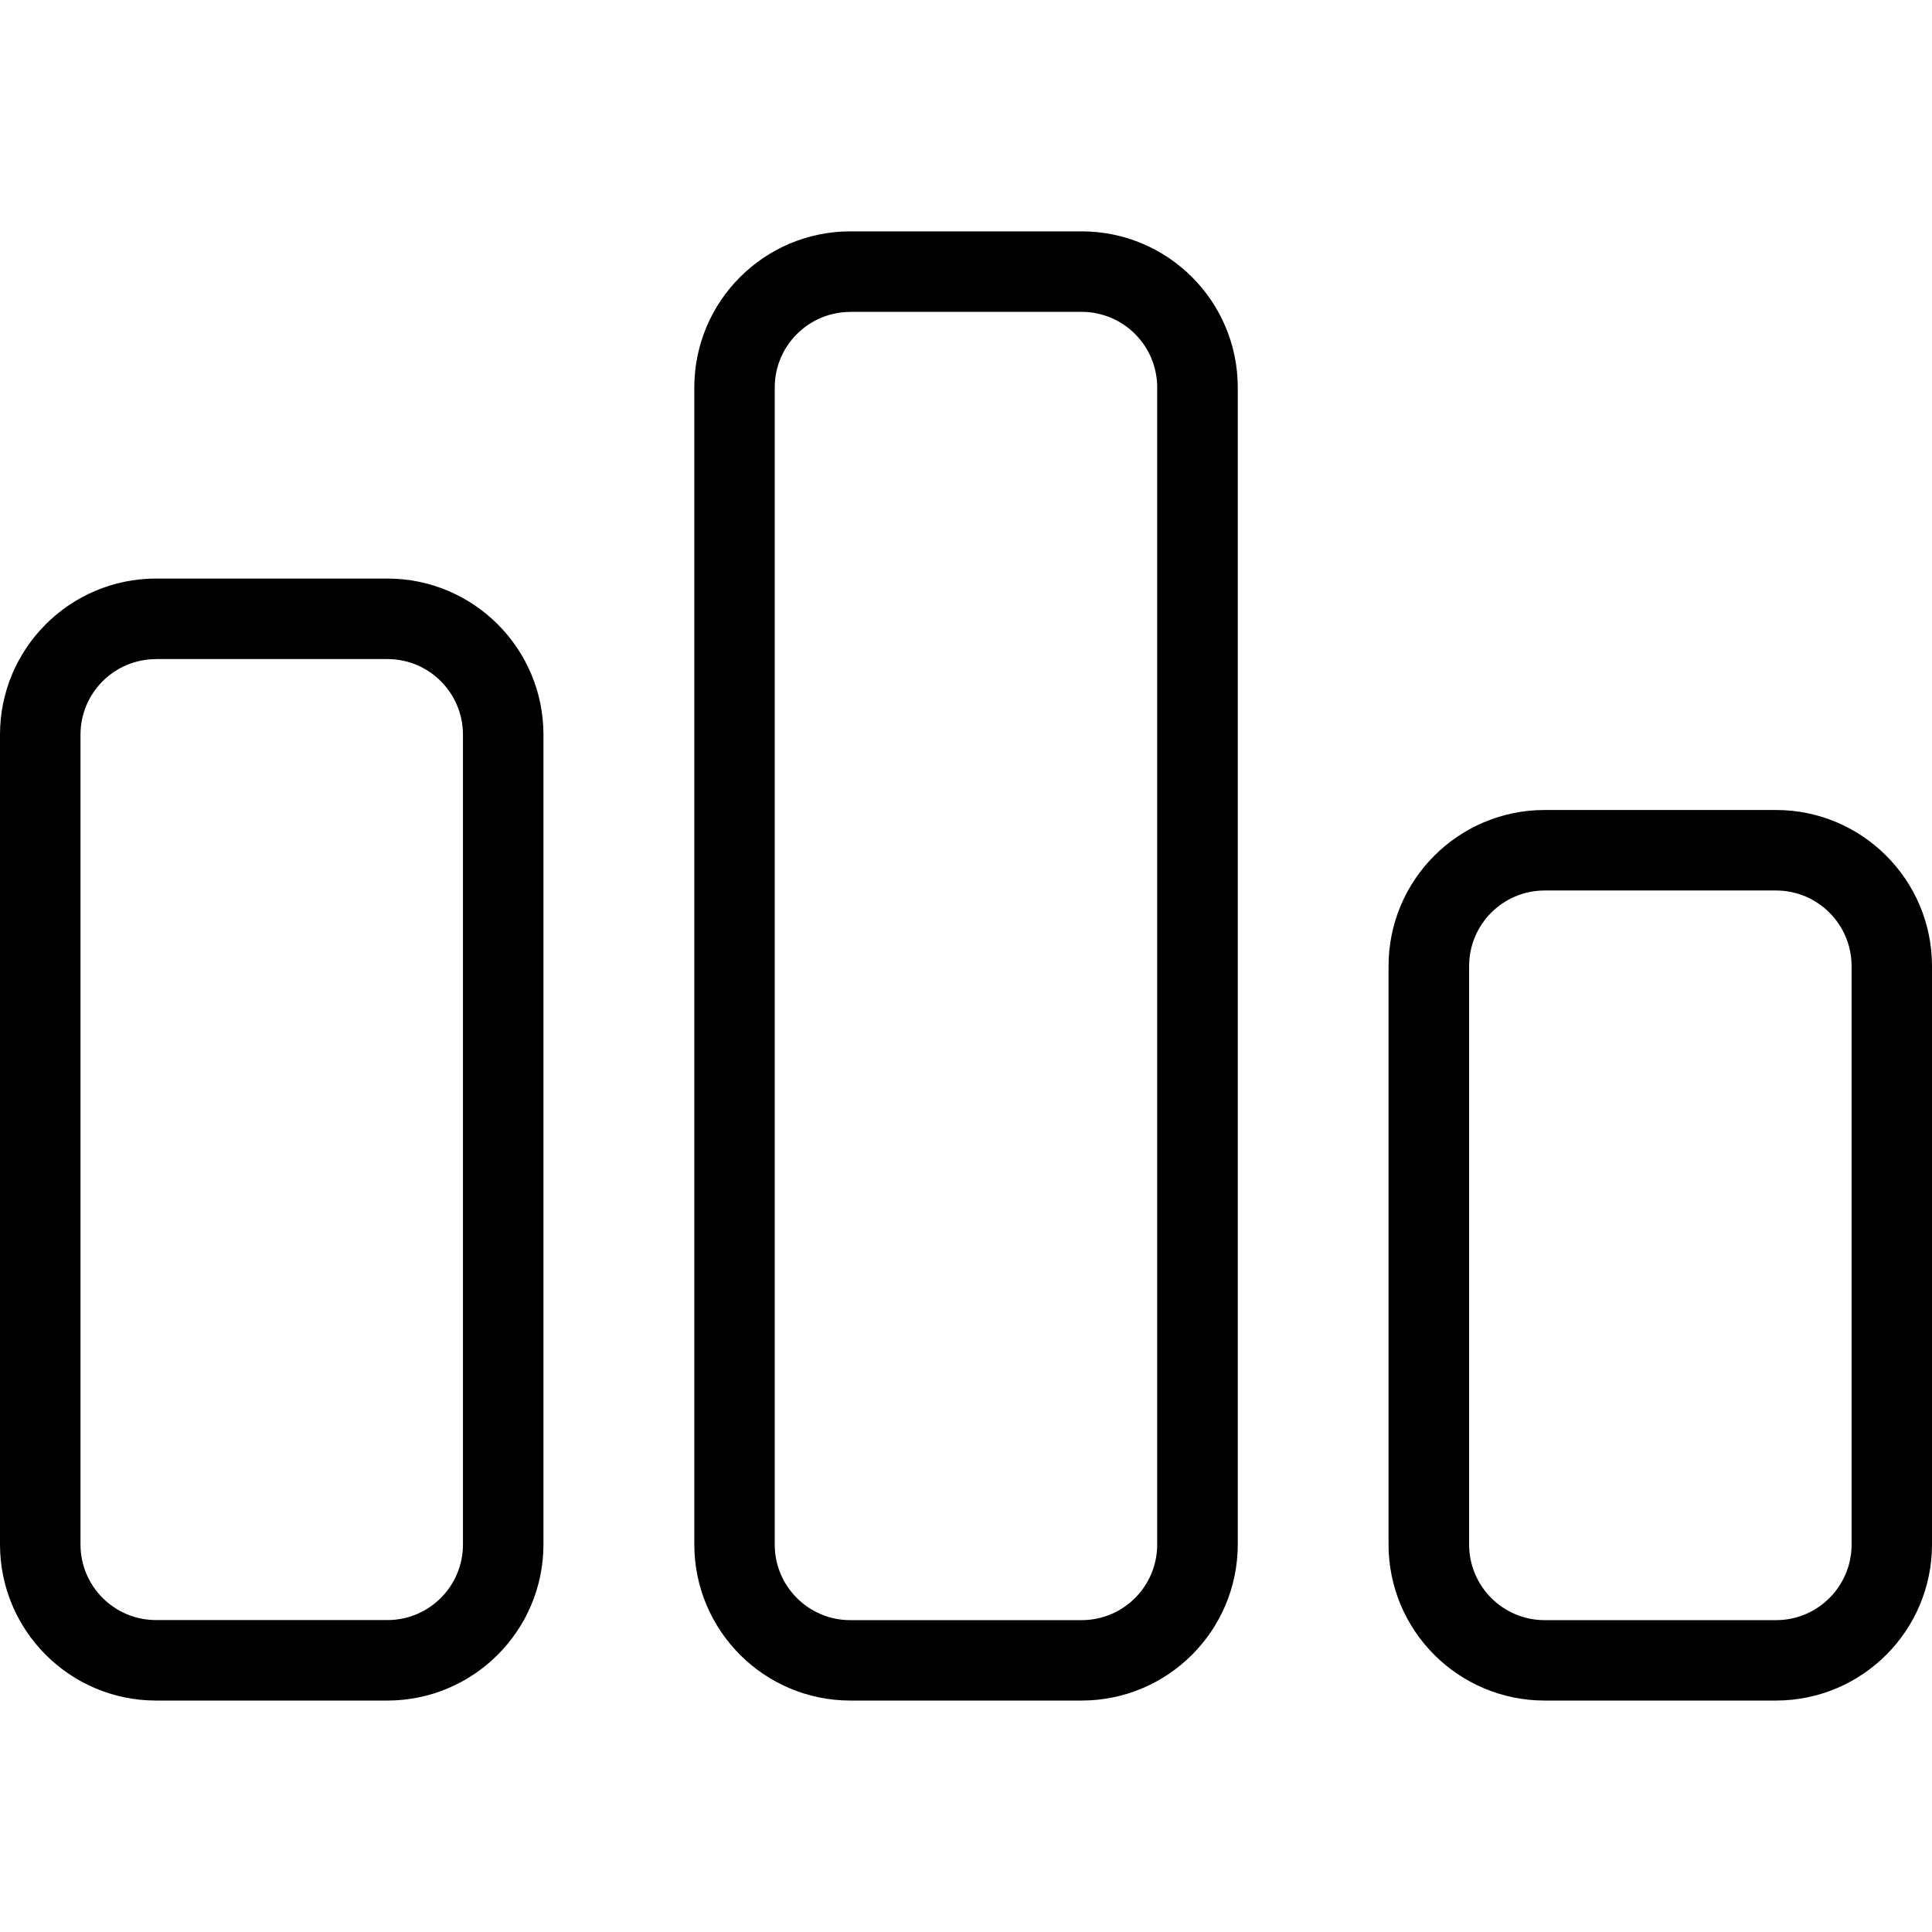
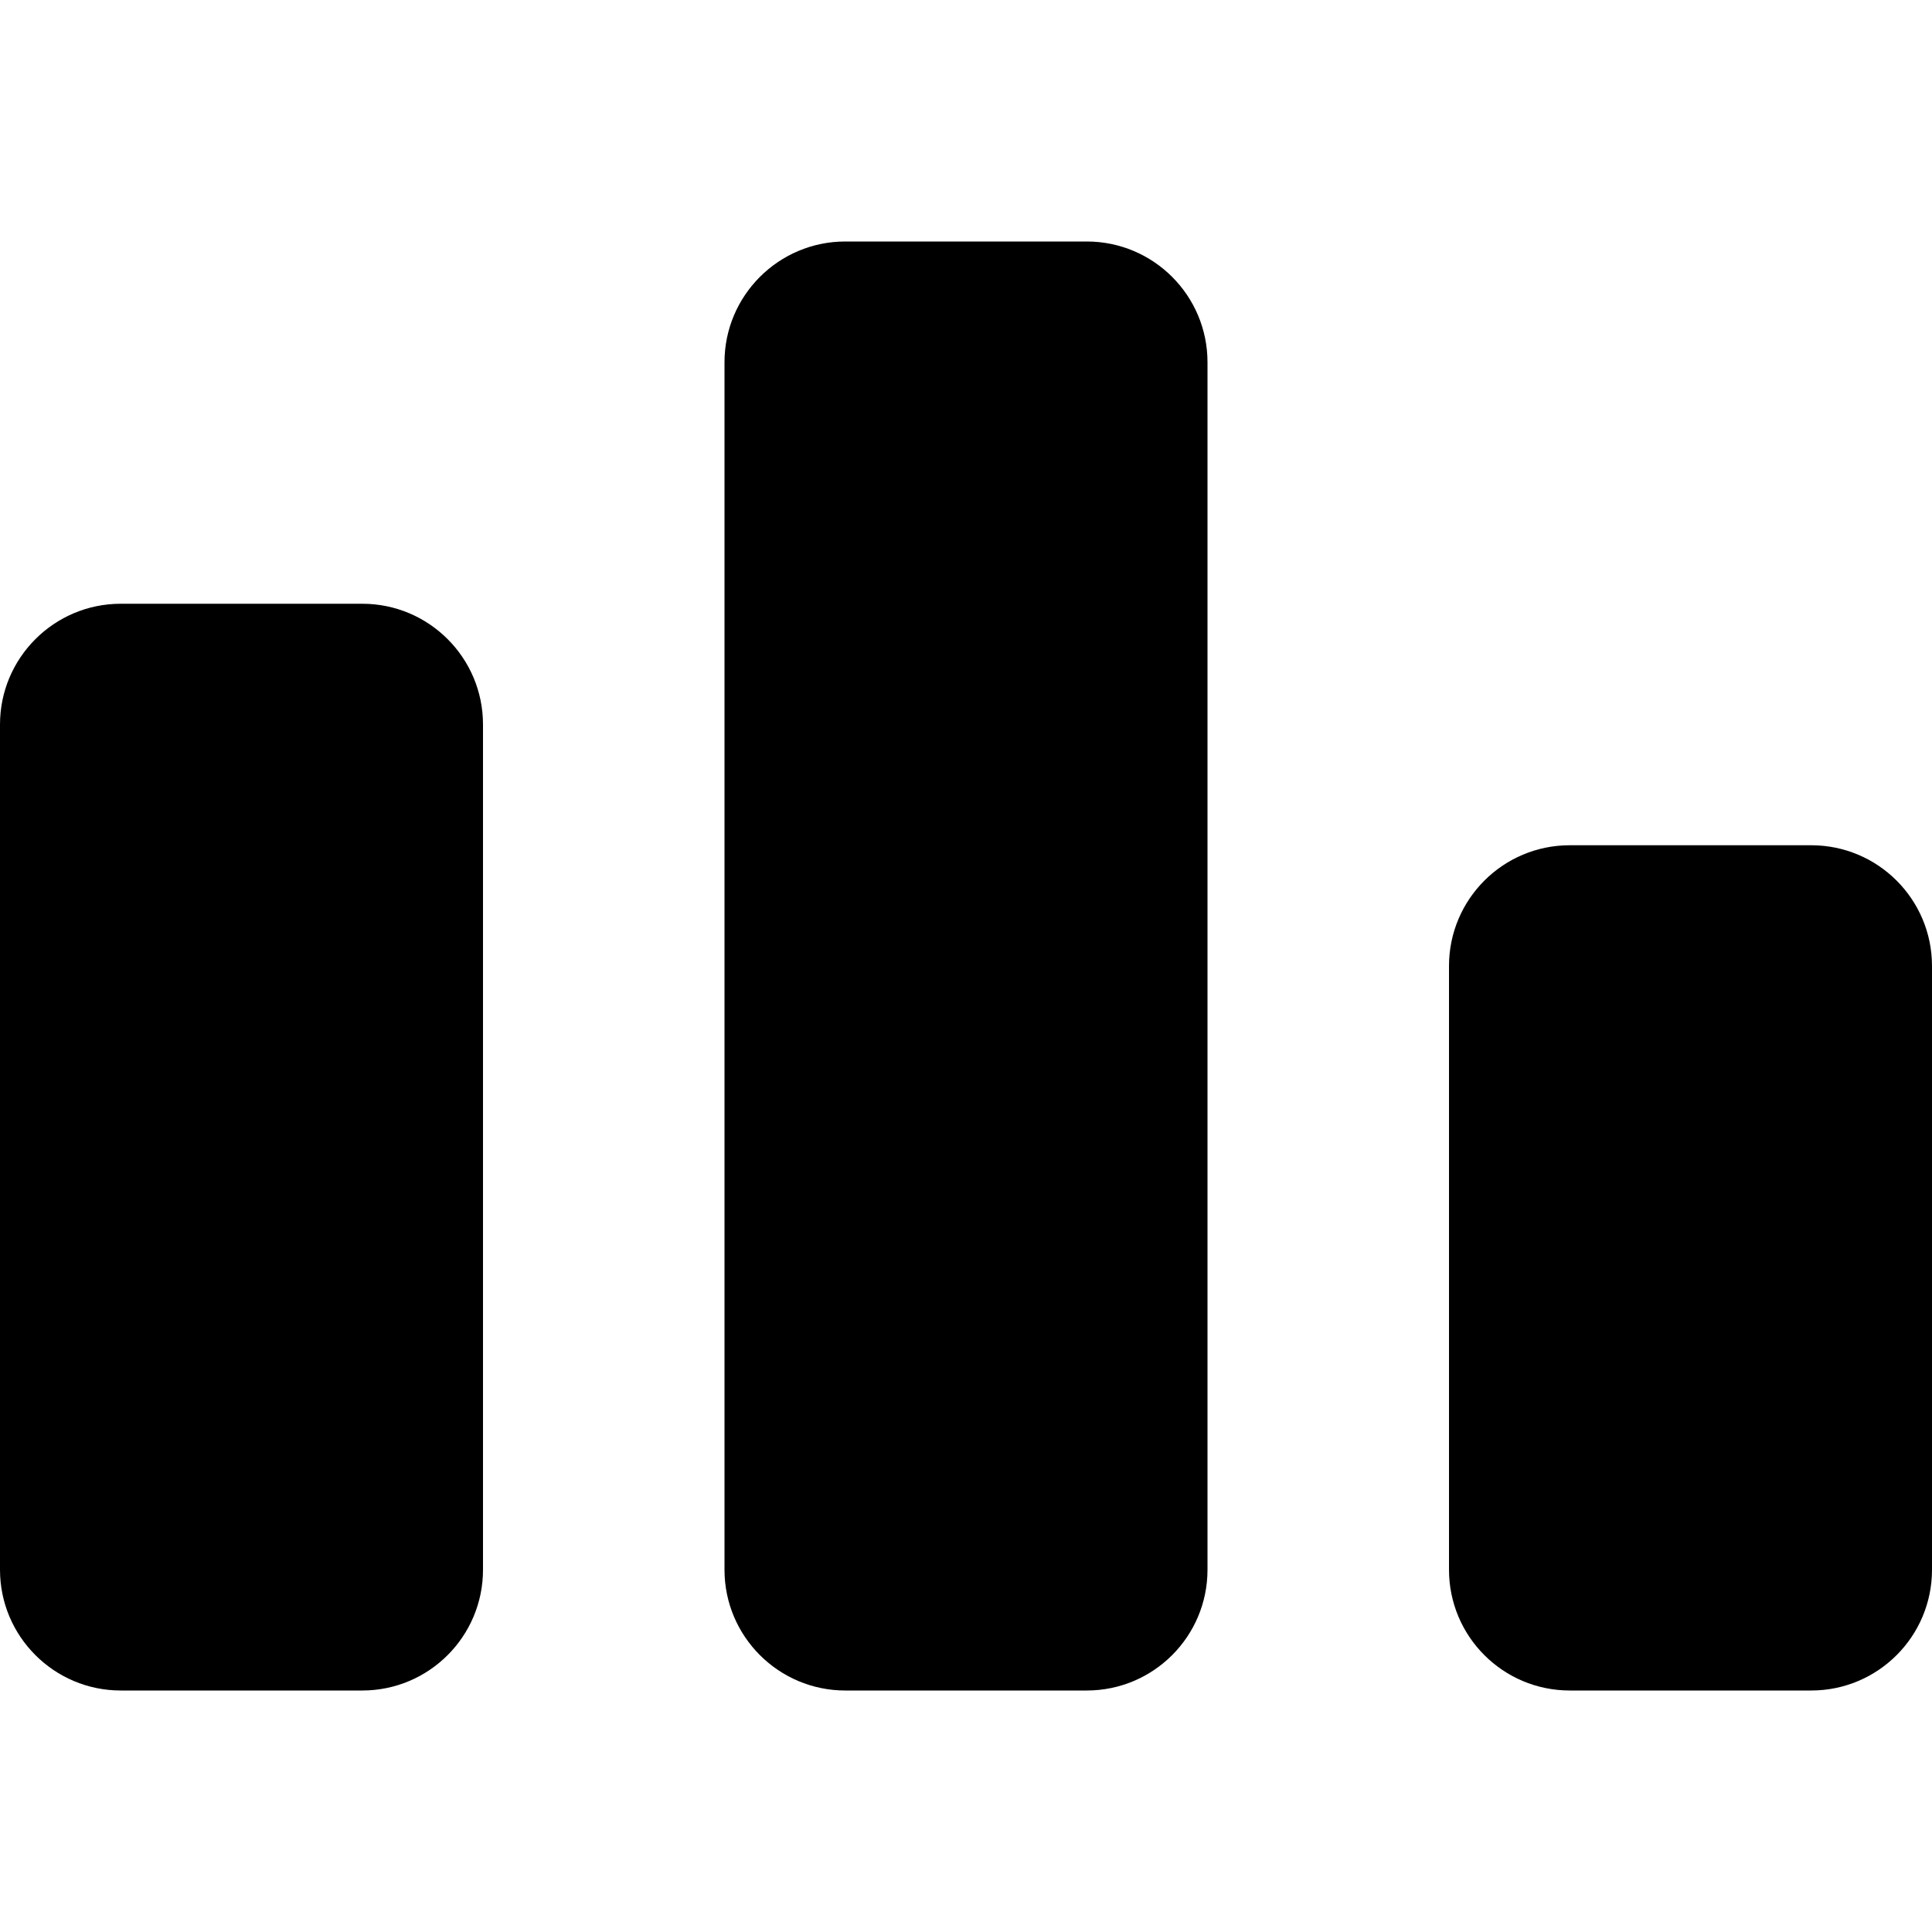
- <svg xmlns="http://www.w3.org/2000/svg" viewBox="0 0 24 24" id="code-forces">
-   <path d="M22.062 21.125h-2.875a1.94 1.94 0 0 1-1.938-1.938V12a1.94 1.94 0 0 1 1.938-1.938h2.875A1.94 1.94 0 0 1 24 12v7.188a1.94 1.94 0 0 1-1.938 1.937zm-2.874-10.063a.939.939 0 0 0-.938.938v7.188c0 .517.42.938.938.938h2.875c.517 0 .938-.42.938-.938V12a.939.939 0 0 0-.938-.938h-2.875zm-5.75 10.063h-2.875a1.94 1.94 0 0 1-1.938-1.938V4.812a1.94 1.94 0 0 1 1.938-1.938h2.875a1.94 1.94 0 0 1 1.938 1.938v14.375a1.941 1.941 0 0 1-1.938 1.938zm-2.876-17.25a.939.939 0 0 0-.938.938v14.375c0 .517.42.938.938.938h2.875c.517 0 .938-.42.938-.938V4.812a.939.939 0 0 0-.938-.938h-2.875zm-5.75 17.25H1.938A1.94 1.94 0 0 1 0 19.188V9.125a1.94 1.94 0 0 1 1.938-1.938h2.875a1.94 1.94 0 0 1 1.938 1.938v10.062a1.941 1.941 0 0 1-1.939 1.938zM1.938 8.188A.938.938 0 0 0 1 9.125v10.062c0 .517.42.938.938.938h2.875c.517 0 .938-.42.938-.938V9.125a.939.939 0 0 0-.938-.938H1.938z" />
+ <svg xmlns="http://www.w3.org/2000/svg" fill="#000000" width="800px" height="800px" viewBox="0 0 24 24" role="img">
+   <path d="M4.5 7.5A1.5 1.5 0 0 1 6 9v10.5A1.5 1.5 0 0 1 4.5 21h-3C.673 21 0 20.328 0 19.5V9c0-.828.673-1.5 1.5-1.5h3zm9-4.5A1.5 1.5 0 0 1 15 4.5v15a1.5 1.5 0 0 1-1.5 1.5h-3c-.827 0-1.5-.672-1.5-1.5v-15c0-.828.673-1.5 1.5-1.5h3zm9 7.5A1.5 1.5 0 0 1 24 12v7.5a1.5 1.5 0 0 1-1.5 1.5h-3a1.5 1.5 0 0 1-1.5-1.5V12a1.5 1.5 0 0 1 1.5-1.5h3z" />
</svg>
